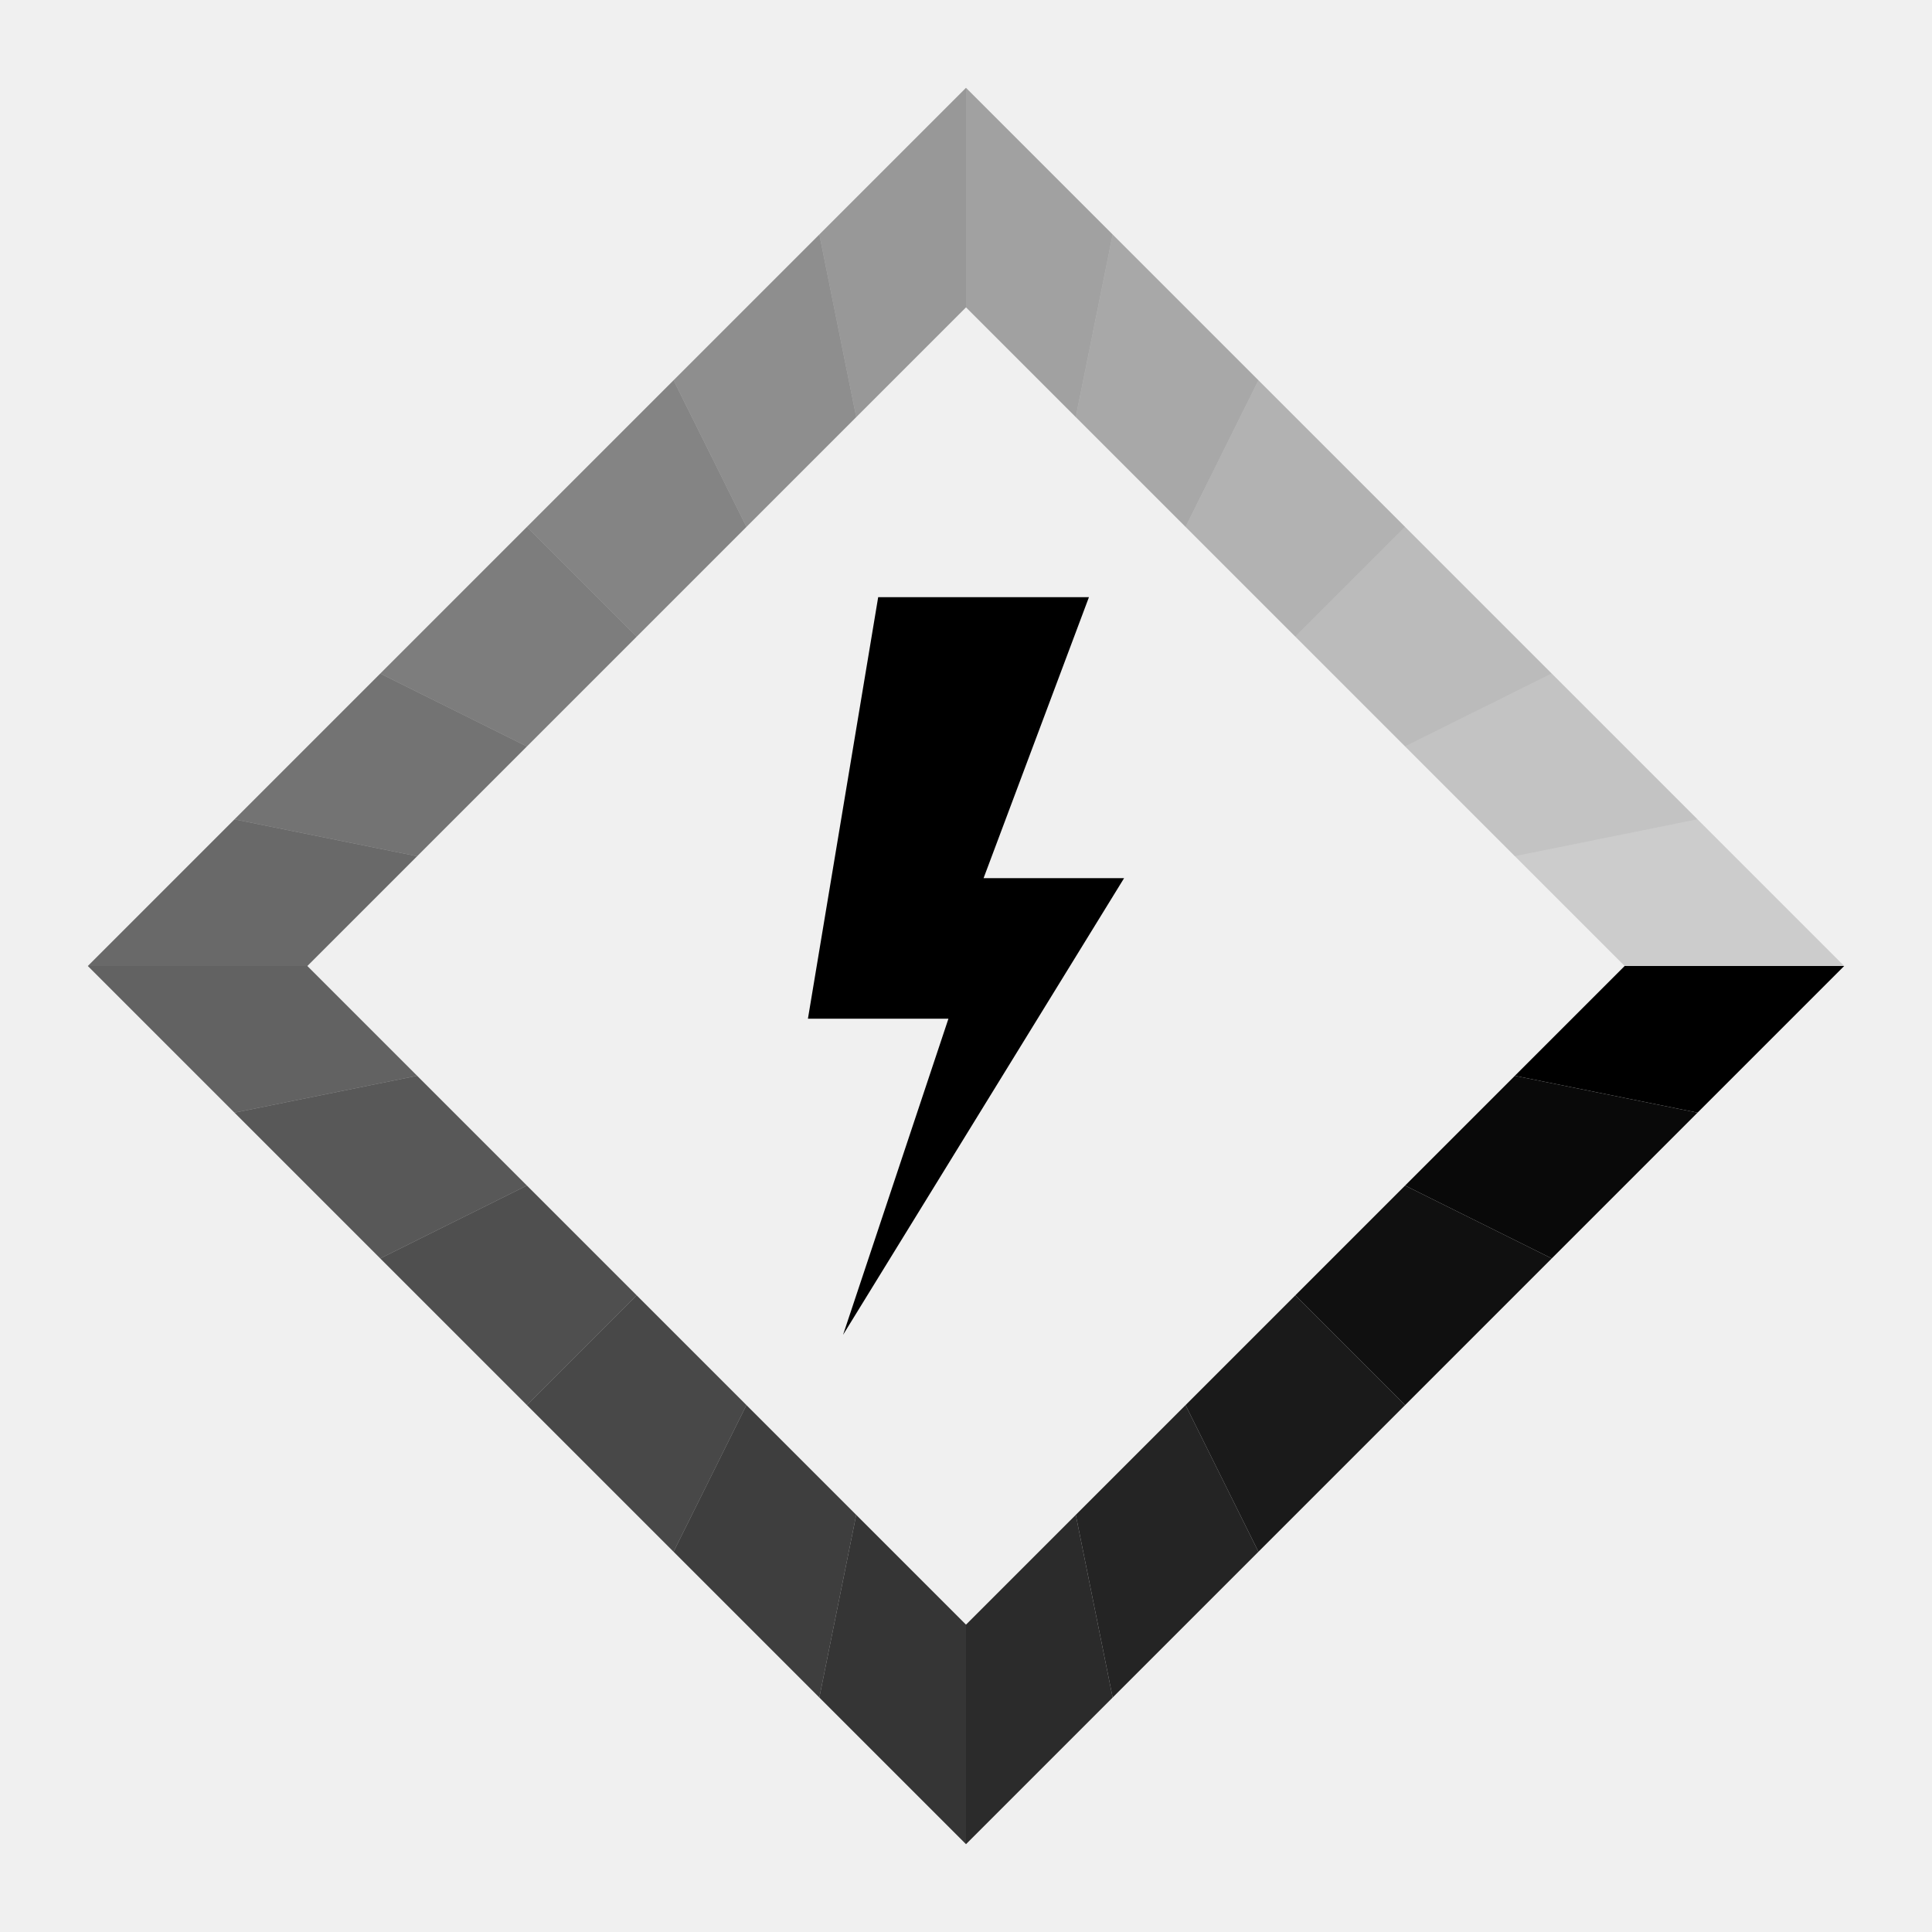
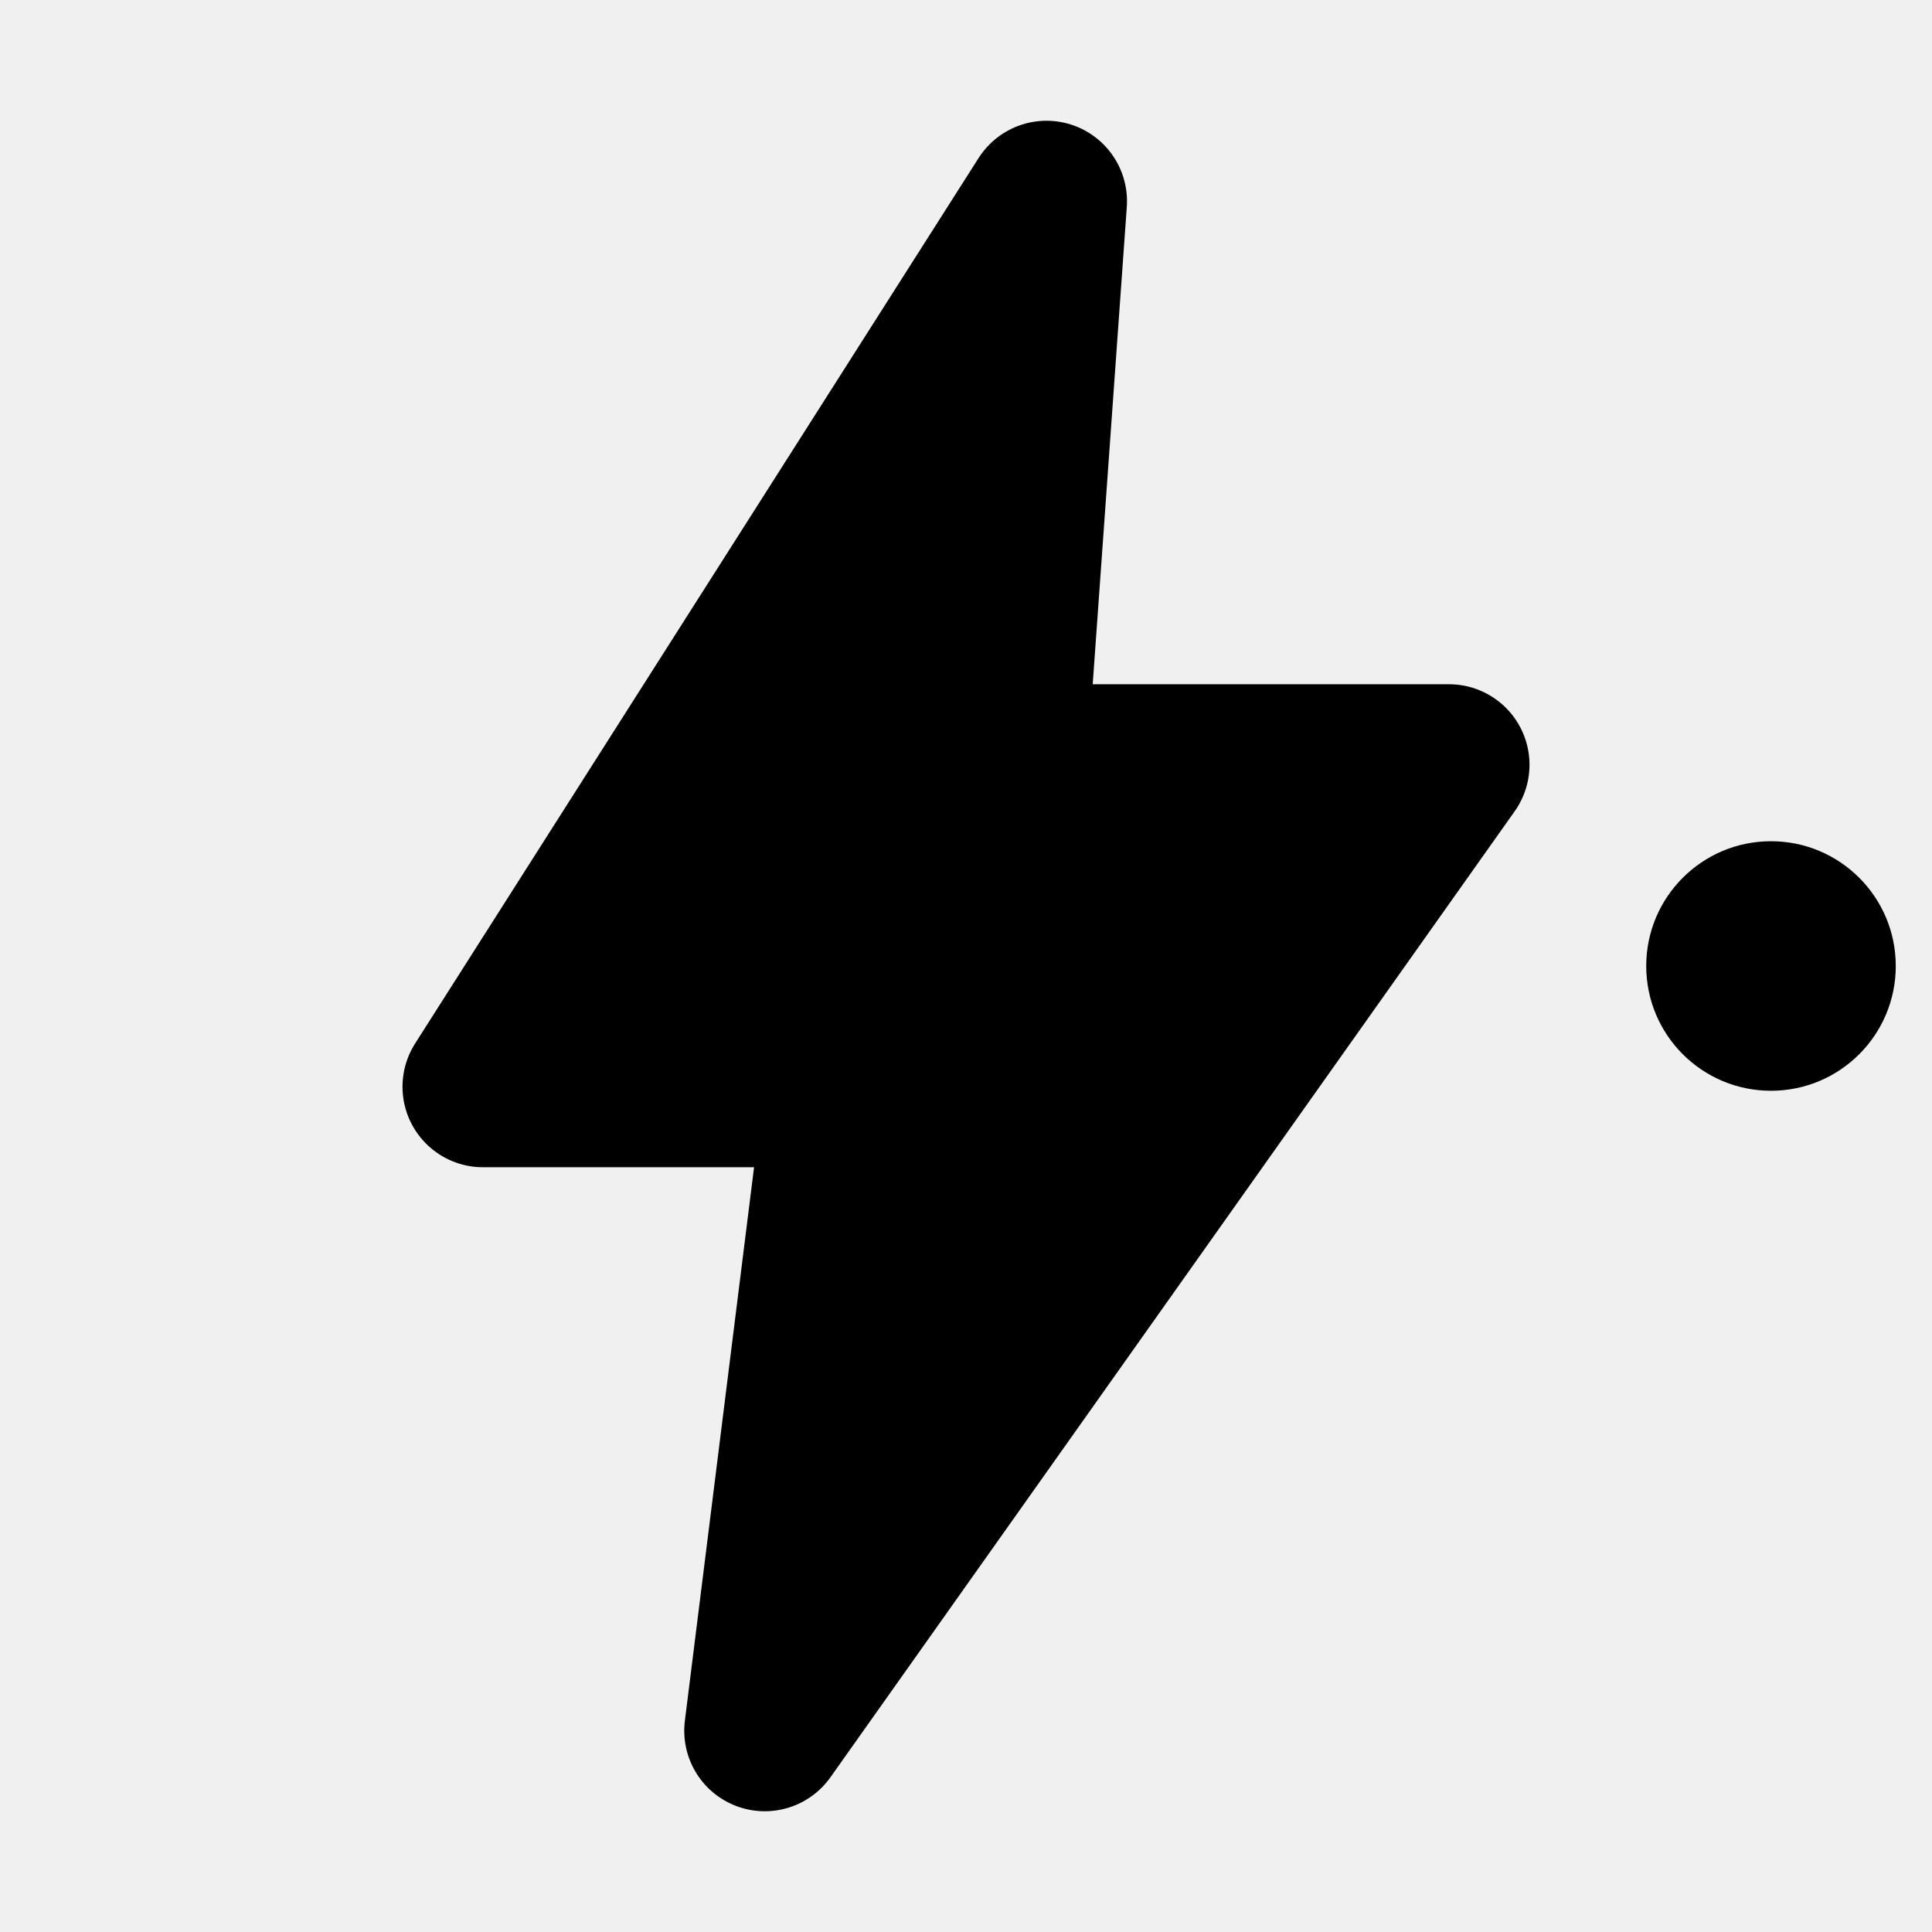
- <svg xmlns="http://www.w3.org/2000/svg" width="300" height="300" viewBox="40 40 220 220" fill="none">
-   <path d="M150,50 L166.7,66.7 L162.5,87.5 L150,75 Z" fill="black" fill-opacity="0.33" />
-   <path d="M166.7,66.7 L183.3,83.3 L175,100 L162.5,87.5 Z" fill="black" fill-opacity="0.3" />
-   <path d="M183.3,83.3 L200,100 L187.5,112.5 L175,100 Z" fill="black" fill-opacity="0.26" />
-   <path d="M200,100 L216.7,116.7 L200,125 L187.5,112.5 Z" fill="black" fill-opacity="0.22" />
-   <path d="M216.7,116.7 L233.3,133.3 L212.5,137.5 L200,125 Z" fill="black" fill-opacity="0.19" />
-   <path d="M233.3,133.3 L250,150 L225,150 L212.5,137.5 Z" fill="black" fill-opacity="0.15" />
-   <path d="M250,150 L233.3,166.7 L212.5,162.5 L225,150 Z" fill="black" />
-   <path d="M233.3,166.7 L216.7,183.3 L200,175 L212.5,162.5 Z" fill="black" fill-opacity="0.96" />
-   <path d="M216.7,183.3 L200,200 L187.5,187.5 L200,175 Z" fill="black" fill-opacity="0.93" />
-   <path d="M200,200 L183.3,216.7 L175,200 L187.5,187.5 Z" fill="black" fill-opacity="0.89" />
-   <path d="M183.3,216.7 L166.7,233.3 L162.5,212.5 L175,200 Z" fill="black" fill-opacity="0.85" />
-   <path d="M166.7,233.3 L150,250 L150,225 L162.5,212.5 Z" fill="black" fill-opacity="0.82" />
-   <path d="M150,250 L133.3,233.3 L137.5,212.5 L150,225 Z" fill="black" fill-opacity="0.78" />
-   <path d="M133.3,233.3 L116.7,216.7 L125,200 L137.5,212.5 Z" fill="black" fill-opacity="0.74" />
-   <path d="M116.7,216.7 L100,200 L112.5,187.5 L125,200 Z" fill="black" fill-opacity="0.7" />
-   <path d="M100,200 L83.3,183.3 L100,175 L112.5,187.5 Z" fill="black" fill-opacity="0.67" />
-   <path d="M83.3,183.3 L66.7,166.7 L87.5,162.5 L100,175 Z" fill="black" fill-opacity="0.63" />
-   <path d="M66.7,166.7 L50,150 L75,150 L87.5,162.5 Z" fill="black" fill-opacity="0.59" />
-   <path d="M50,150 L66.7,133.3 L87.5,137.5 L75,150 Z" fill="black" fill-opacity="0.56" />
-   <path d="M66.7,133.3 L83.3,116.7 L100,125 L87.5,137.5 Z" fill="black" fill-opacity="0.52" />
-   <path d="M83.3,116.7 L100,100 L112.5,112.5 L100,125 Z" fill="black" fill-opacity="0.48" />
-   <path d="M100,100 L116.7,83.3 L125,100 L112.5,112.5 Z" fill="black" fill-opacity="0.45" />
-   <path d="M116.7,83.3 L133.3,66.7 L137.5,87.5 L125,100 Z" fill="black" fill-opacity="0.41" />
-   <path d="M133.3,66.7 L150,50 L150,75 L137.5,87.5 Z" fill="black" fill-opacity="0.37" />
-   <path d="M140,108 L164,108 L152,140 L168,140 L136,192 L148,156 L132,156 Z" fill="black" />
+ <svg xmlns="http://www.w3.org/2000/svg" viewBox="0 0 48 48" fill="none">
+   <mask id="gap" maskUnits="userSpaceOnUse" x="0" y="0" width="48" height="48">
+     <rect width="48" height="48" fill="white" />
+     <circle cx="44.000" cy="24.000" r="4.9" fill="black" />
+   </mask>
+   <path d="M26 5 L12 27 H21 L19 43 L36 19 H25 Z" fill="black" stroke="black" stroke-width="4" stroke-linejoin="round" mask="url(#gap)" />
+   <circle cx="44.000" cy="24.000" r="3.1" fill="black" />
</svg>
